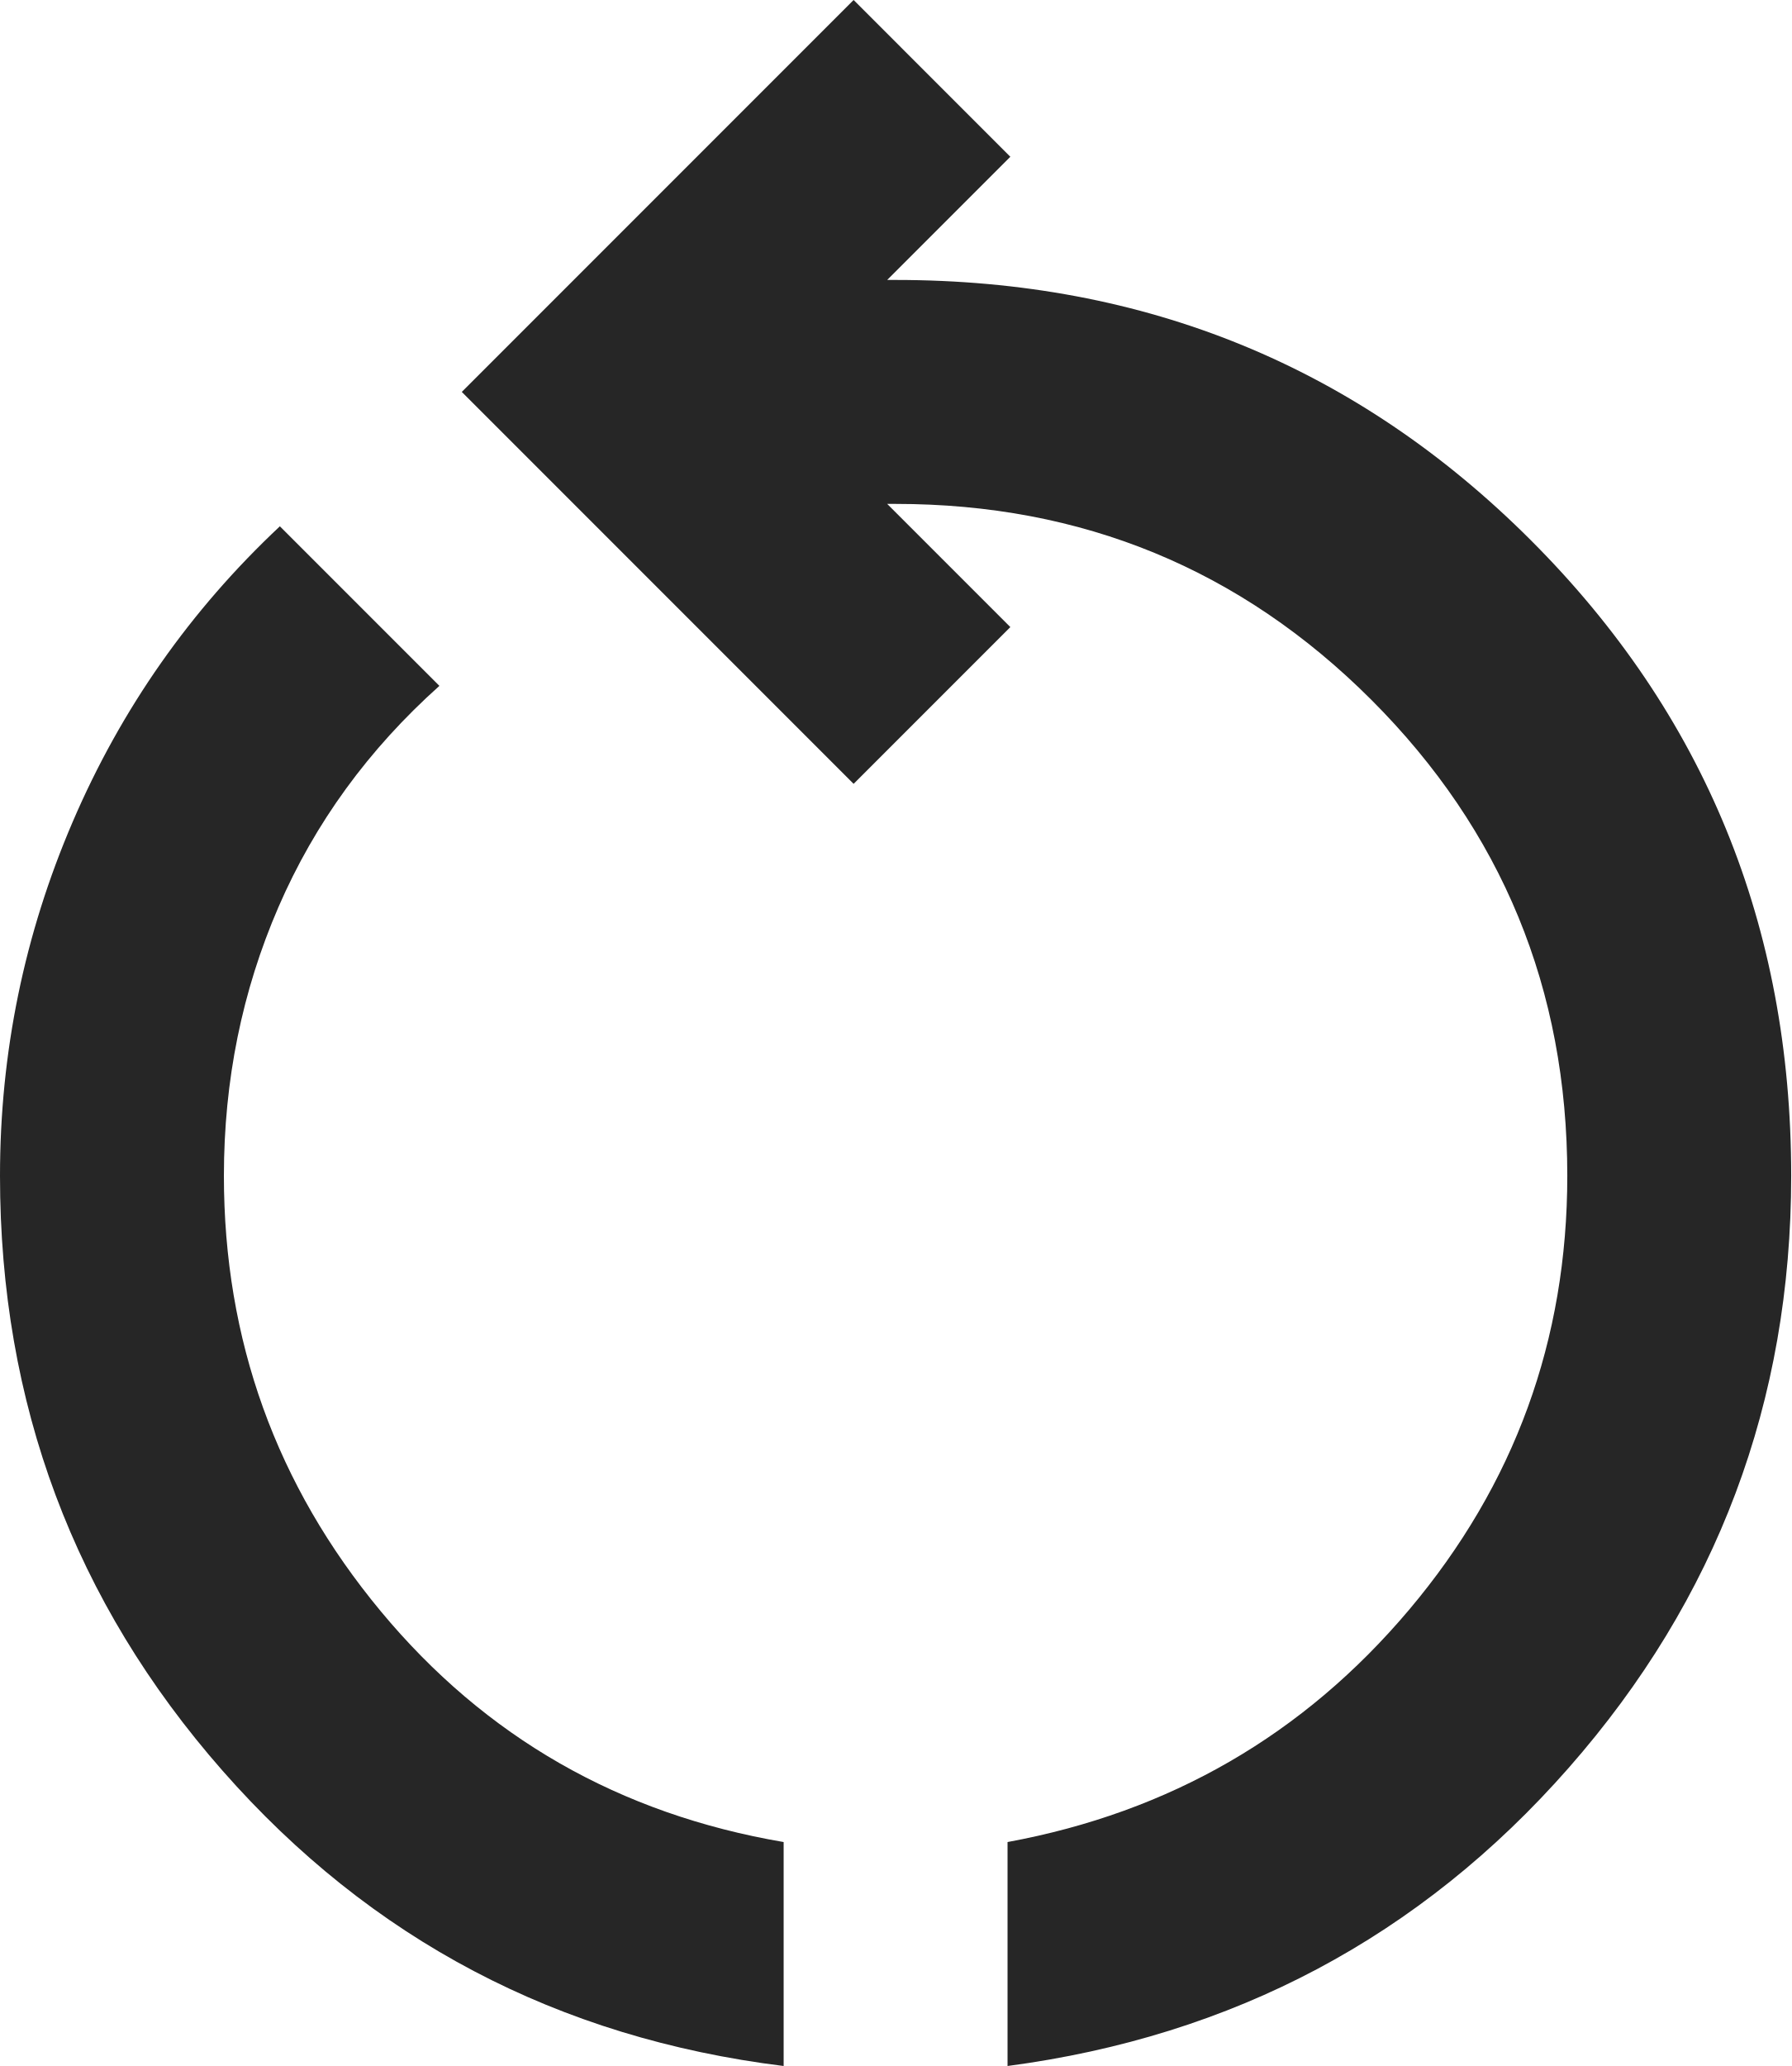
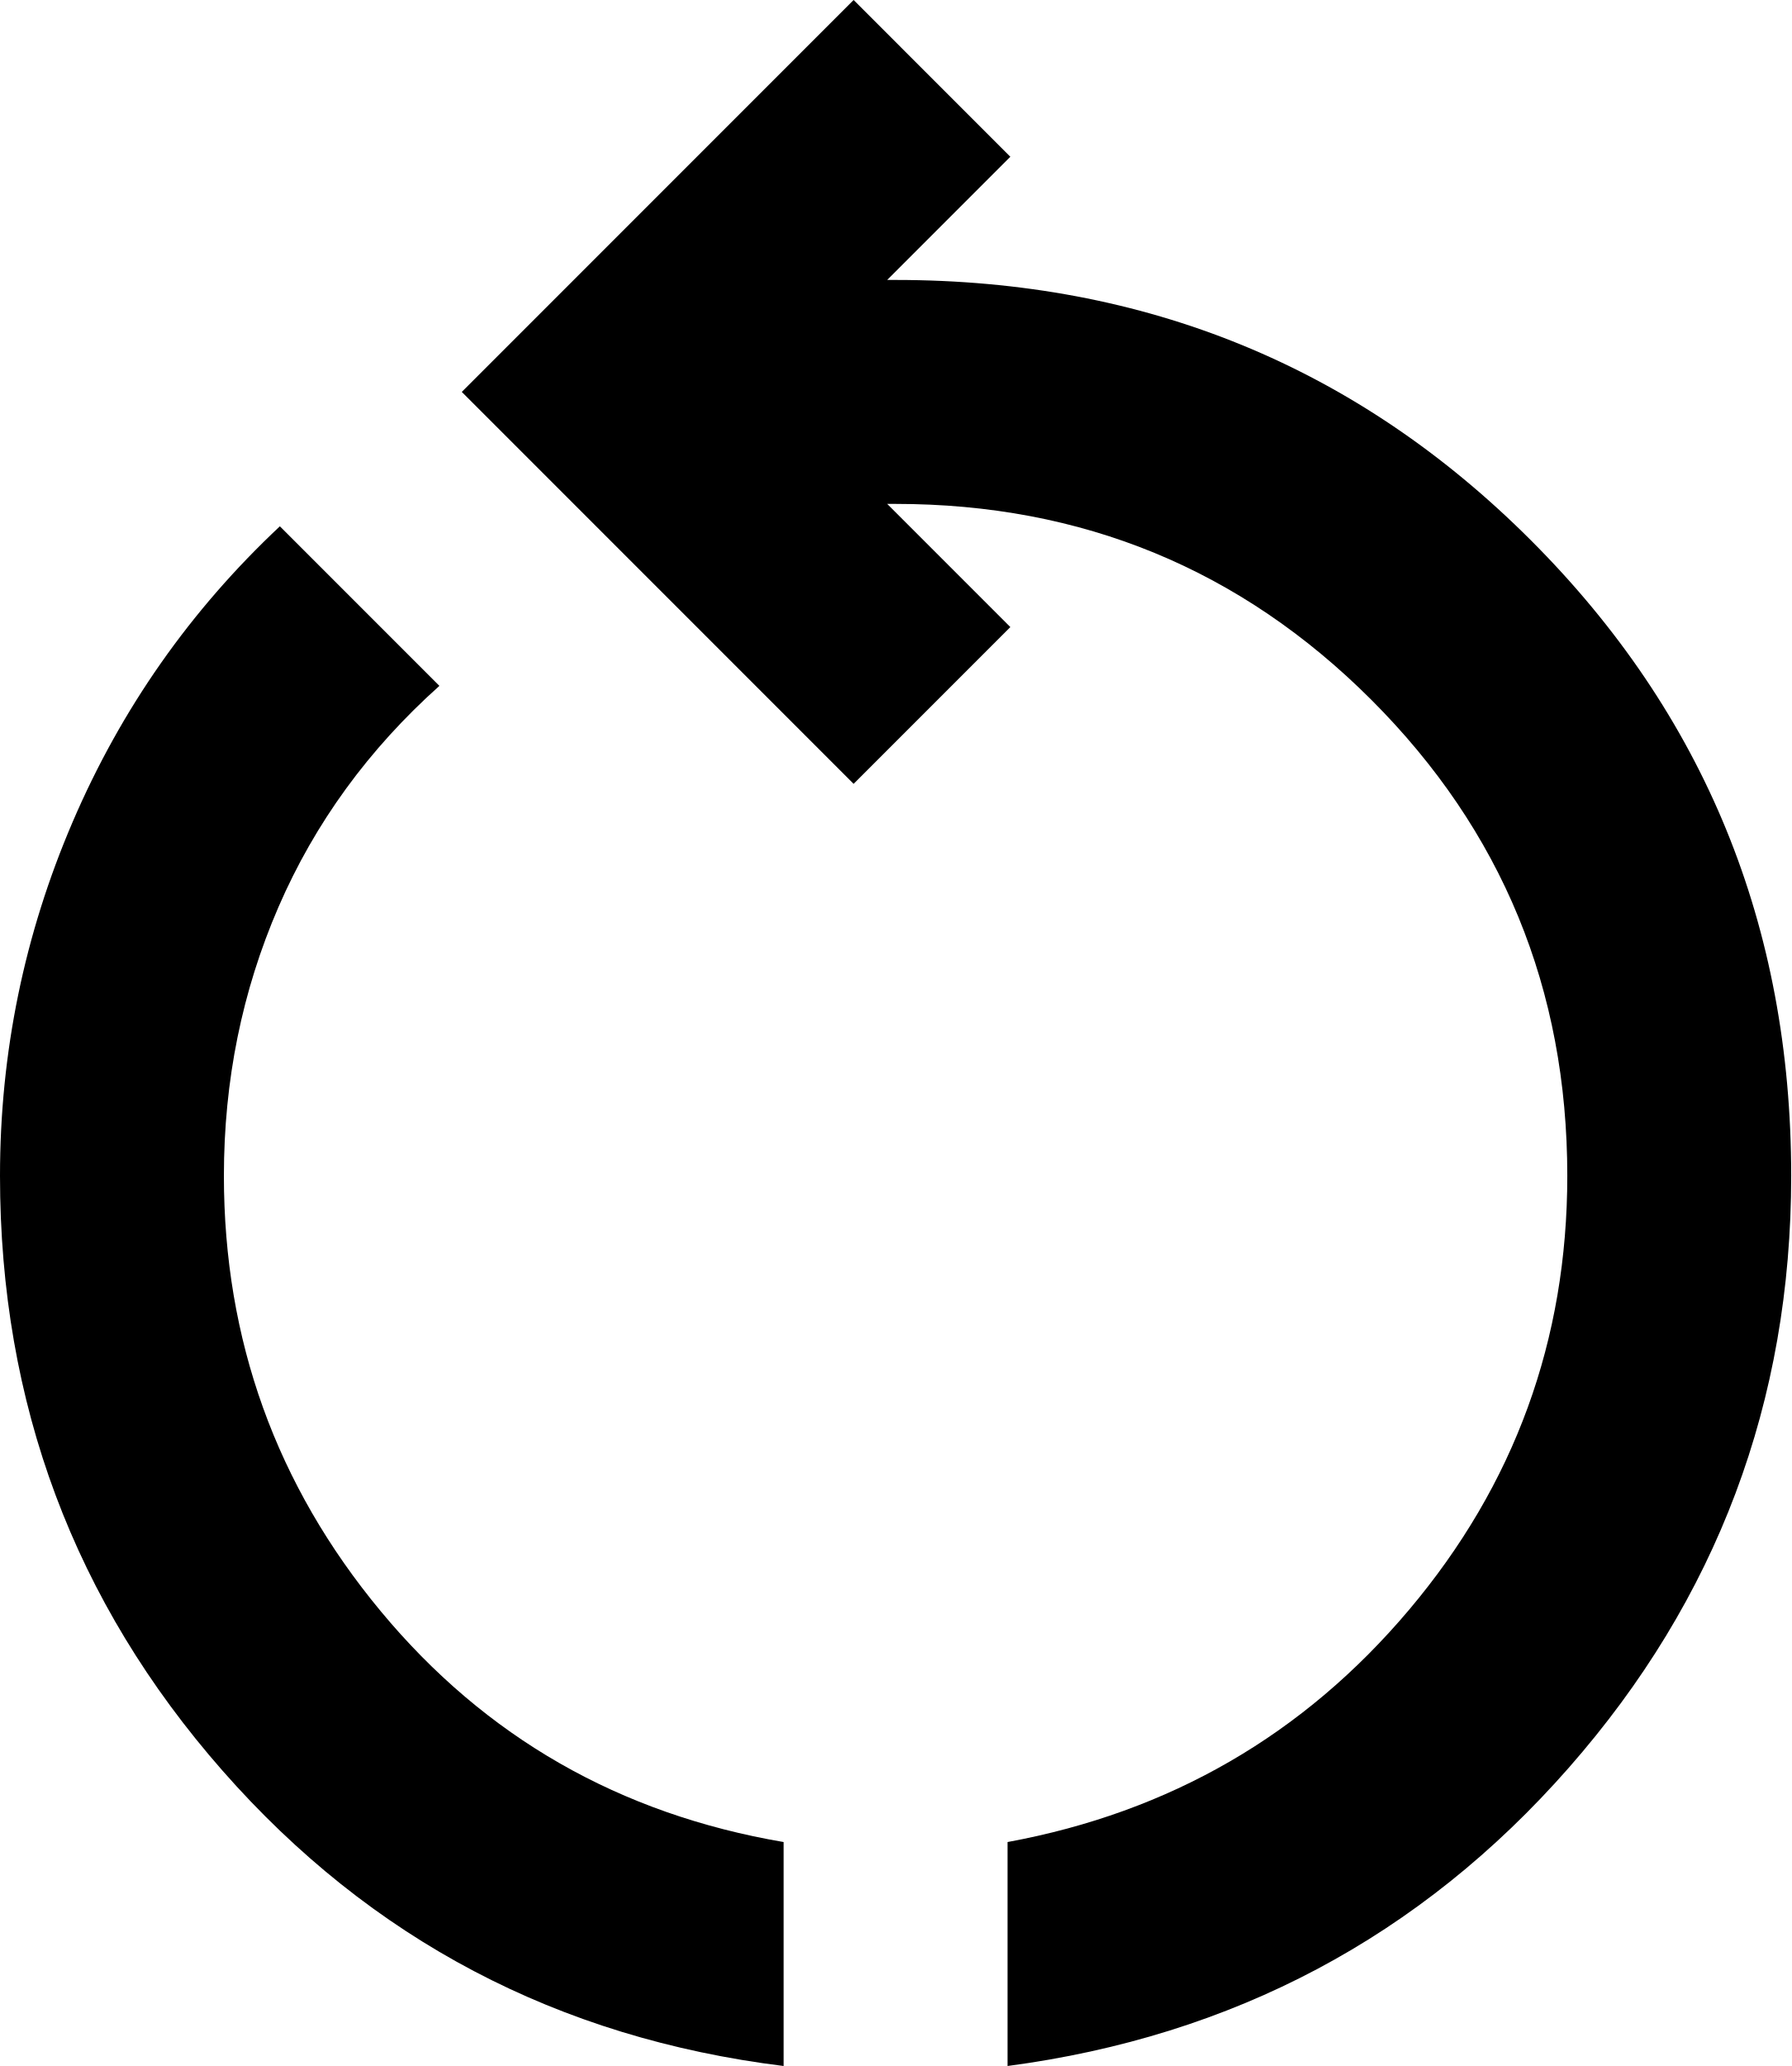
- <svg viewBox="160 -860 640 738" width="16px" height="18.45px" fill="#262626" aria-label="restart alt">
+ <svg viewBox="160 -860 640 738" width="16px" height="18.45px" fill="currentColor" aria-label="restart alt">
  <path d="M440-122q-121-15-200.5-105.5T160-440q0-66 26-126.5T260-672l57 57q-38 34-57.5 79T240-440q0 88 56 155.5T440-202v80Zm80 0v-80q87-16 143.5-83T720-440q0-100-70-170t-170-70h-3l44 44-56 56-140-140 140-140 56 56-44 44h3q134 0 227 93t93 227q0 121-79.5 211.5T520-122Z">
  </path>
</svg>
